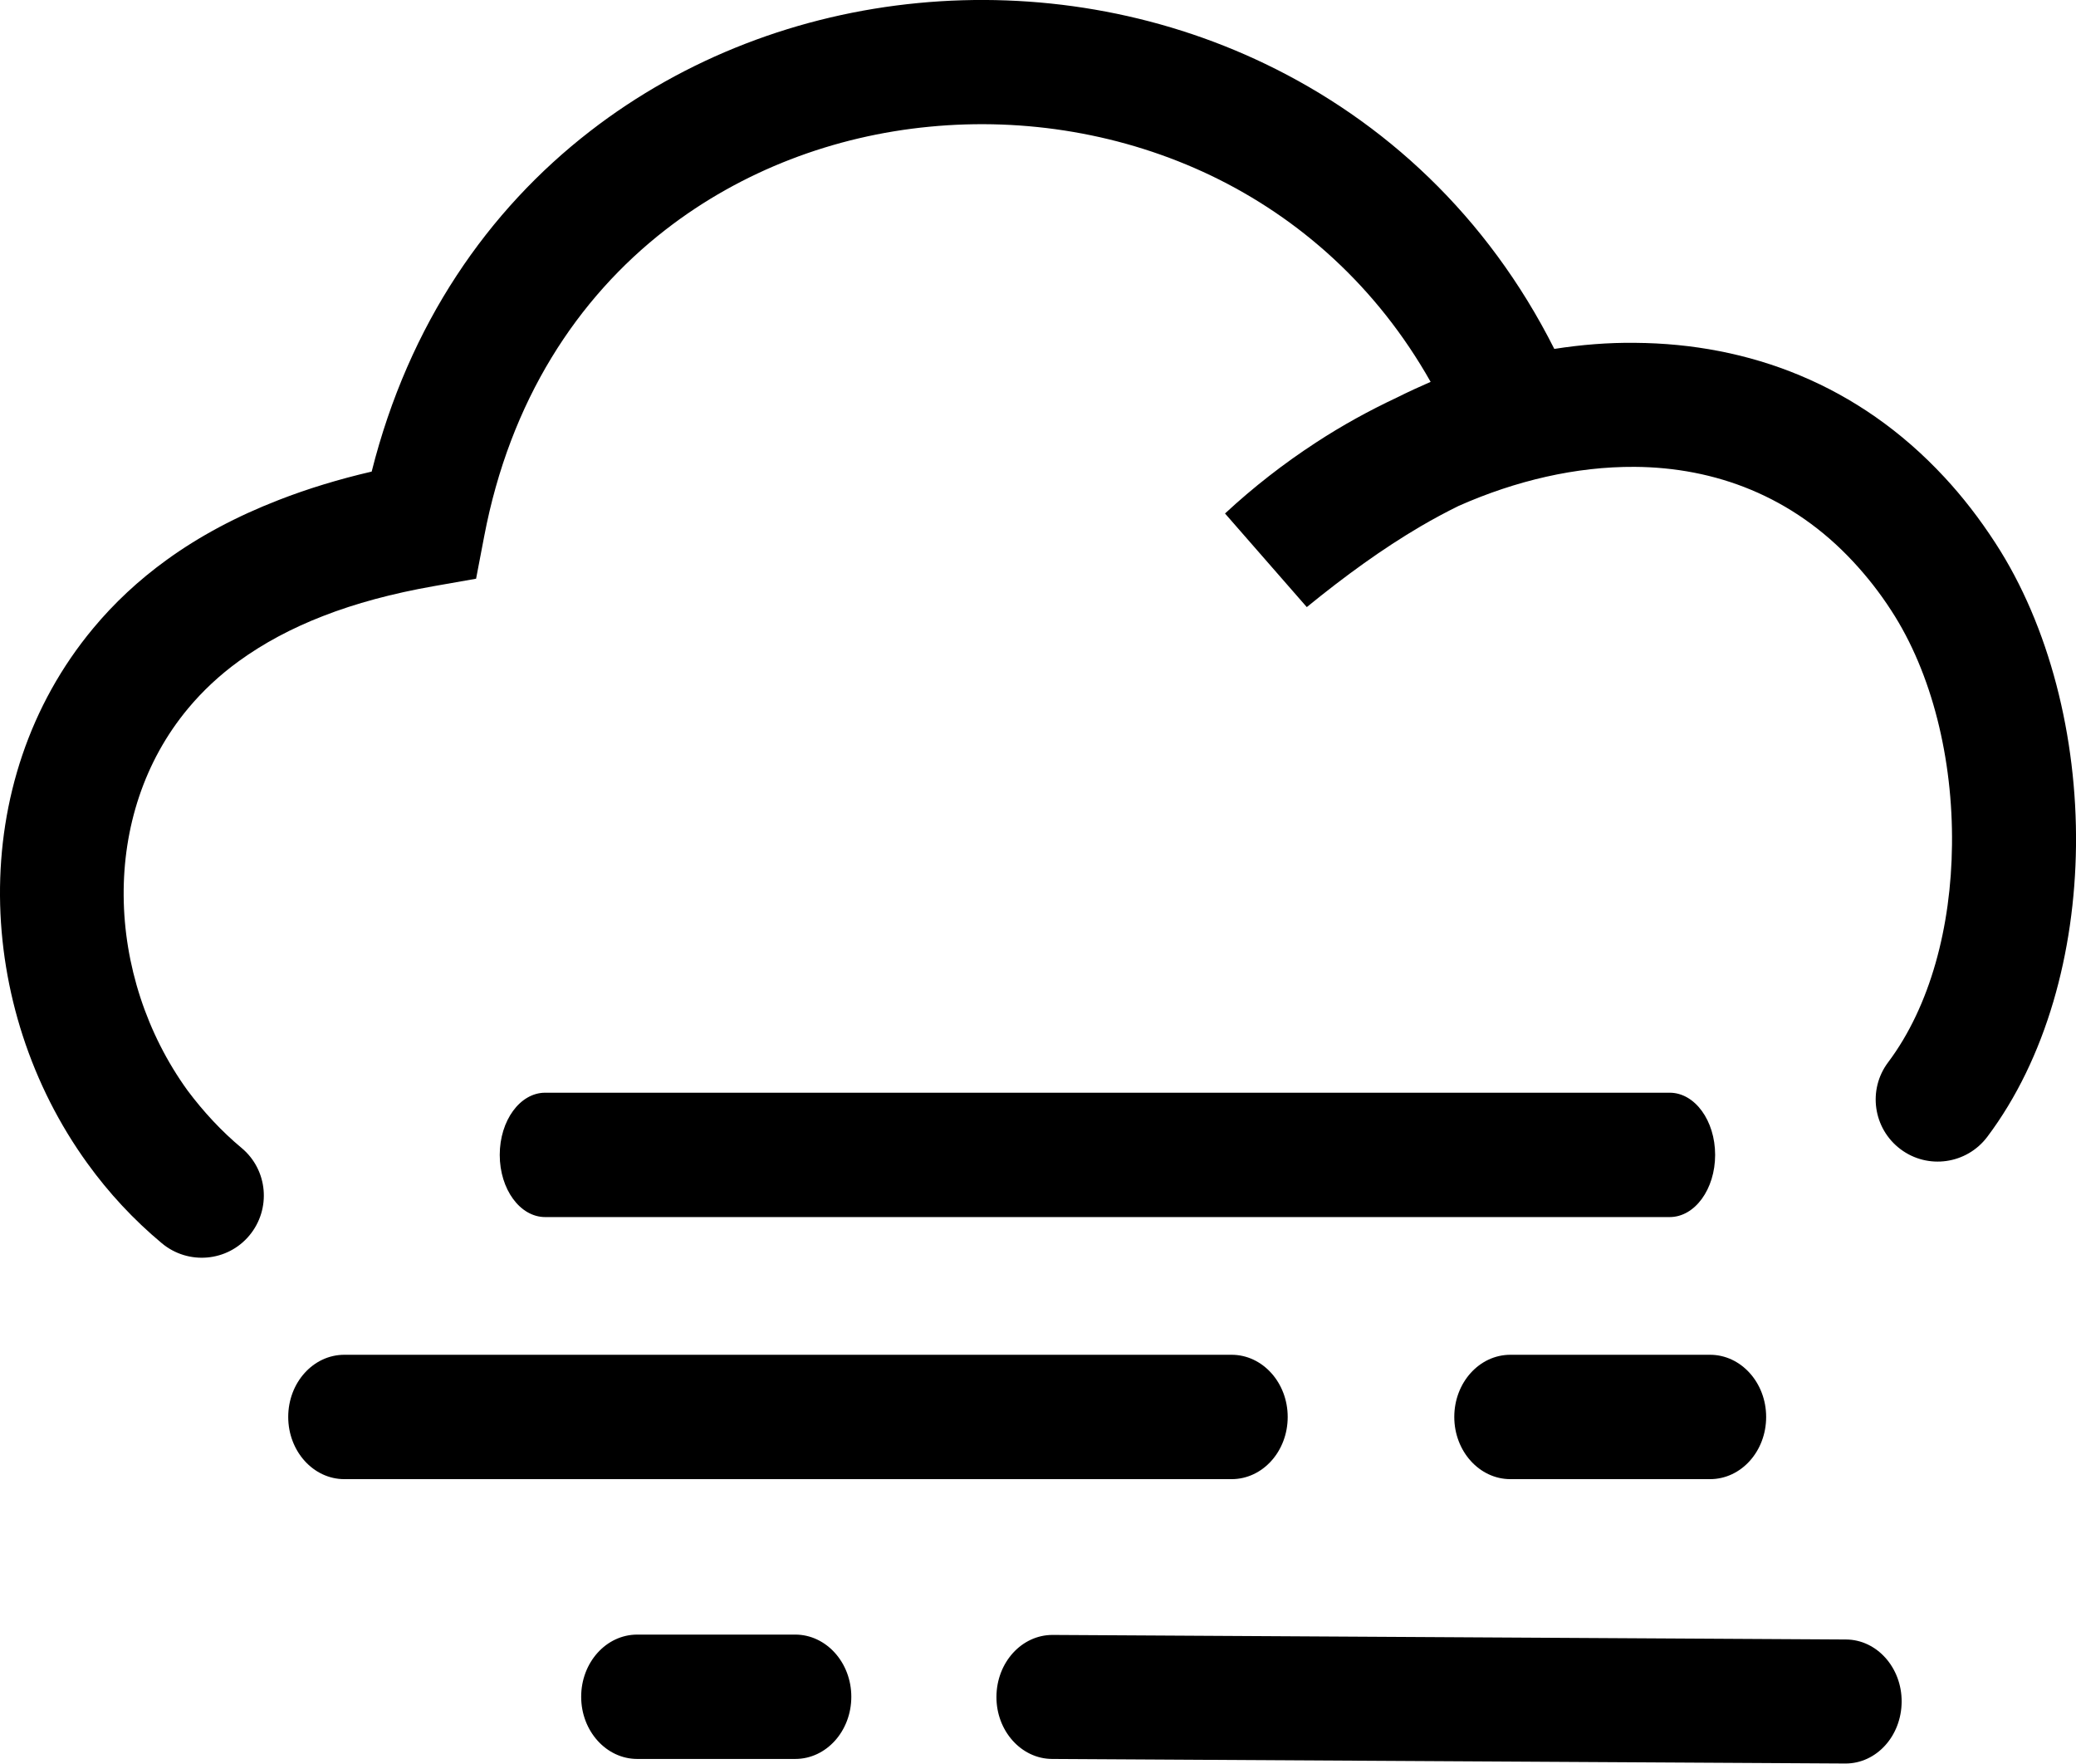
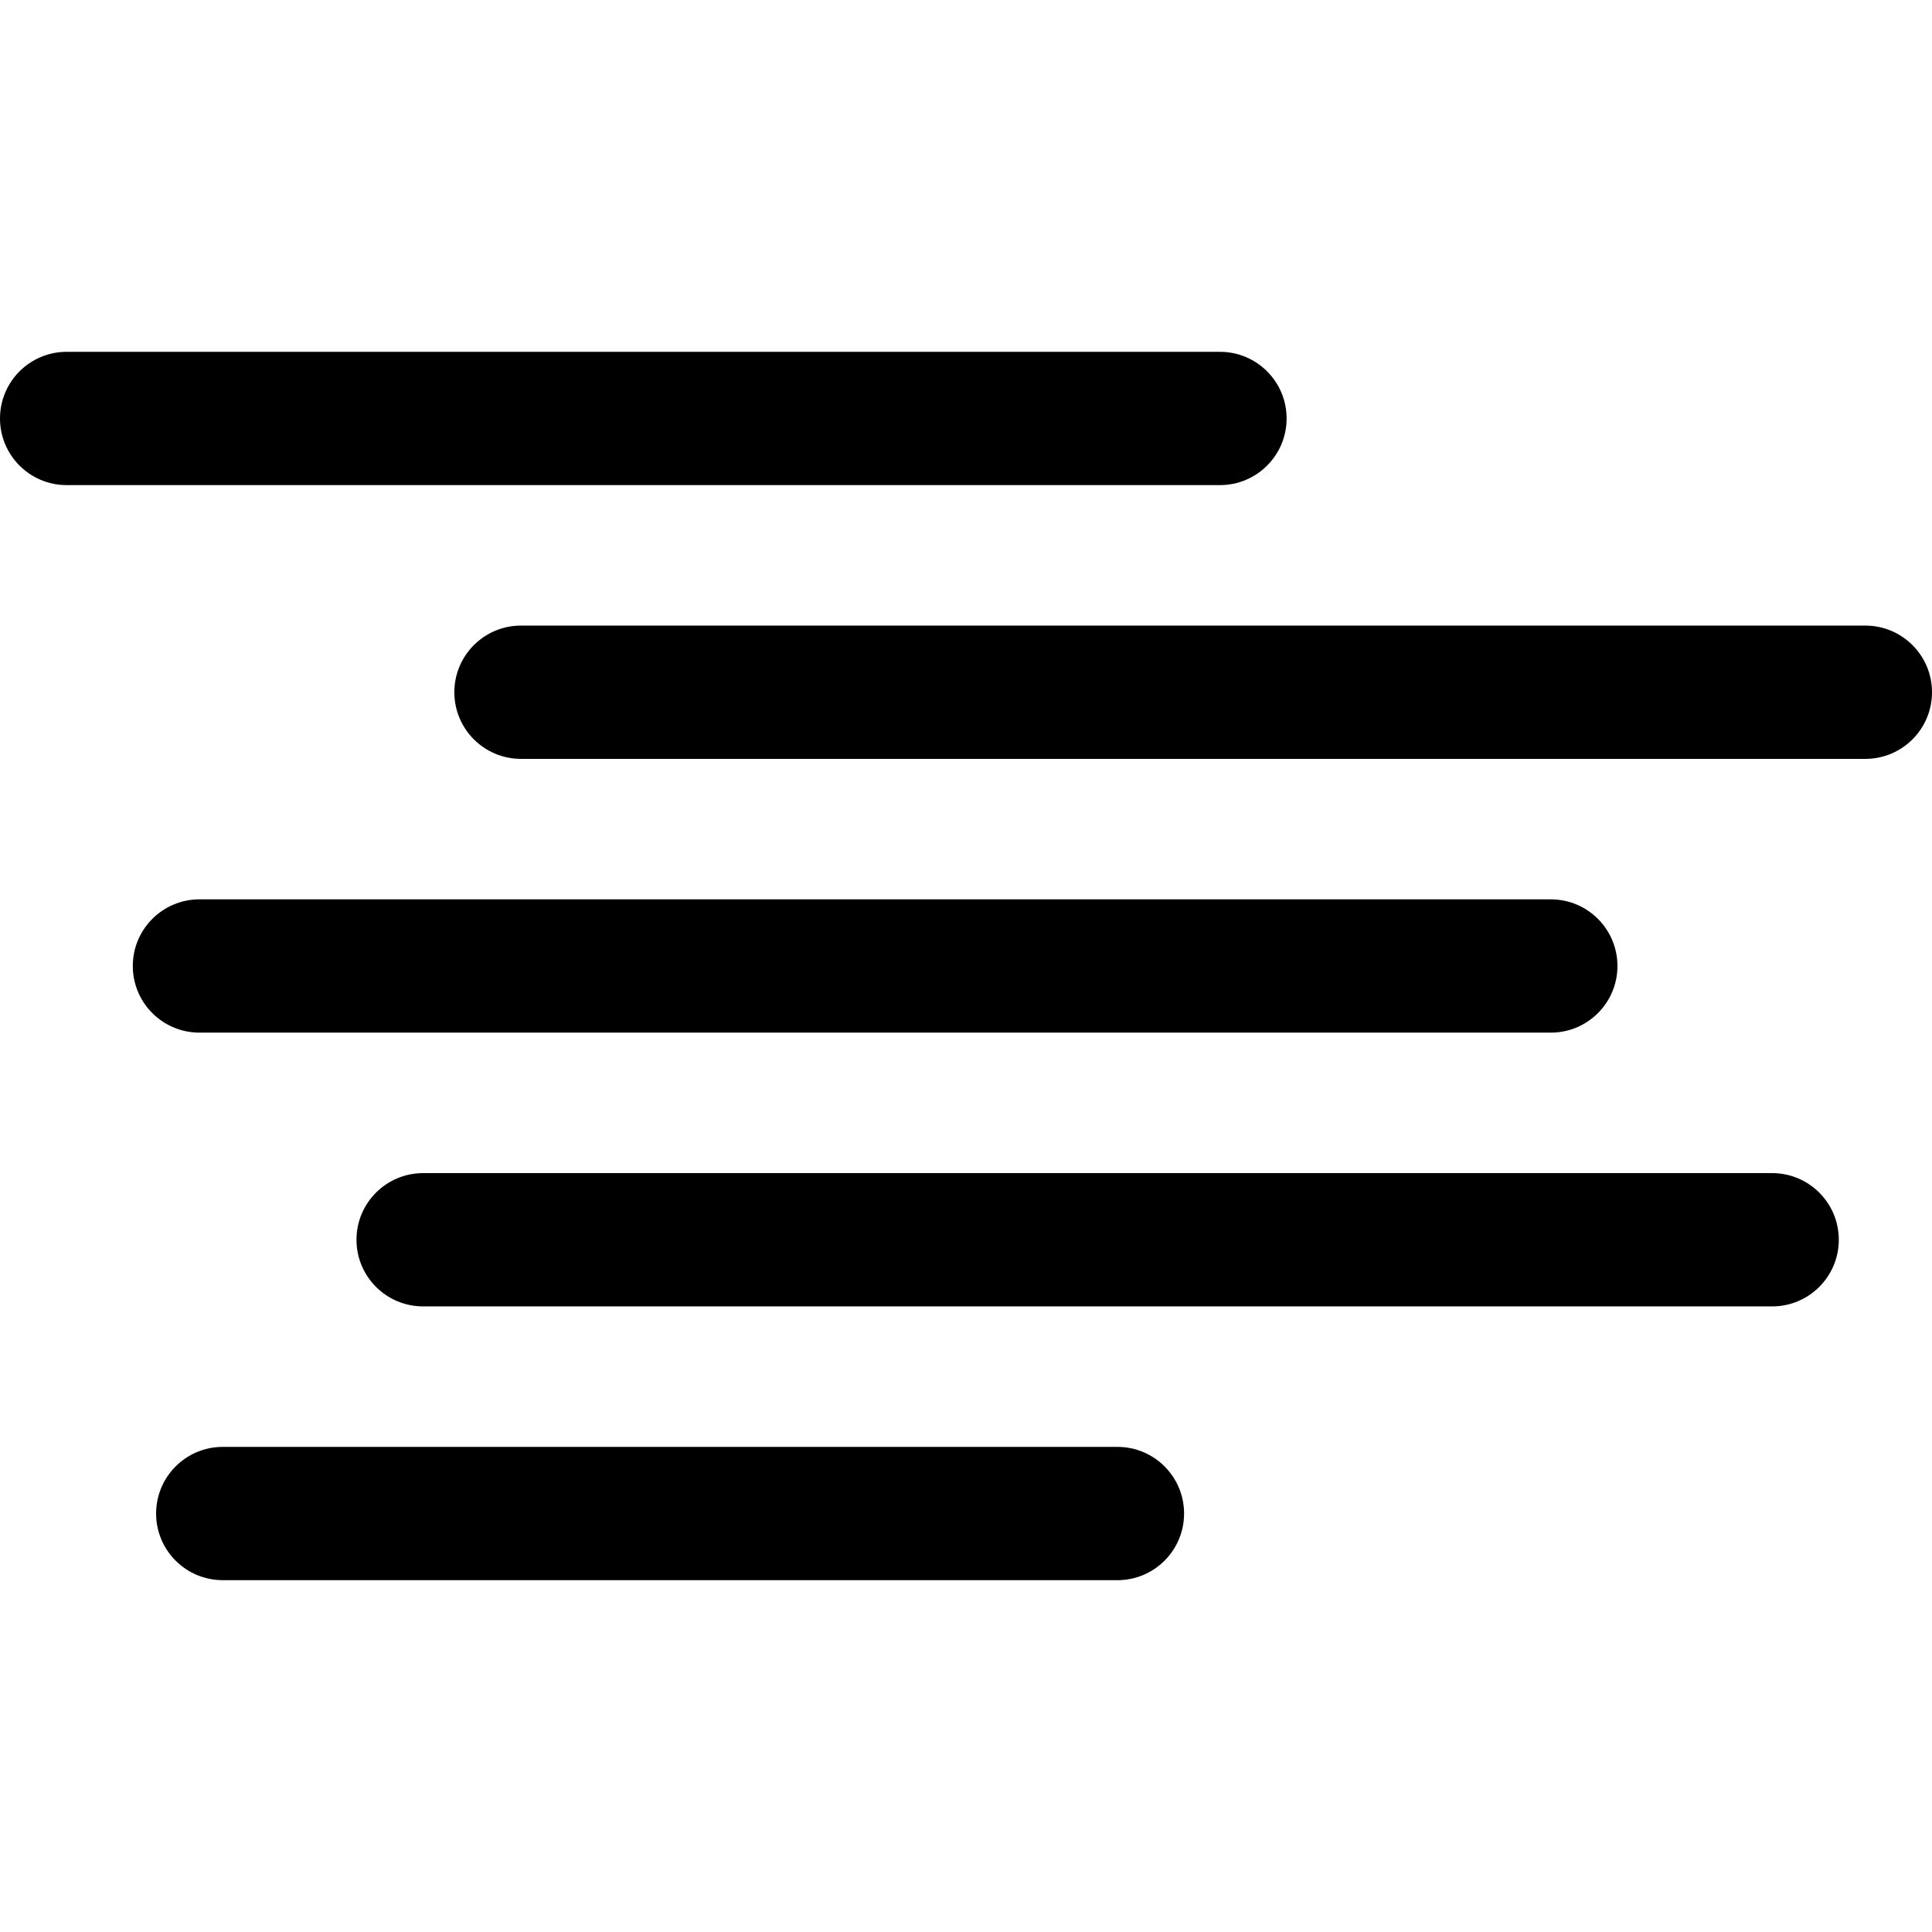
- <svg xmlns="http://www.w3.org/2000/svg" version="1.1" id="Layer_1" x="0px" y="0px" viewBox="0 0 122.88 104.36" style="enable-background:new 0 0 122.88 104.36" xml:space="preserve">
+ <svg xmlns="http://www.w3.org/2000/svg" version="1.1" id="Capa_1" x="0px" y="0px" viewBox="0 0 217.43 217.43" style="enable-background:new 0 0 217.43 217.43;" xml:space="preserve">
  <g>
-     <path d="M47.07,96.74c1.83,0,3.32,1.65,3.32,3.68c0,2.03-1.48,3.68-3.32,3.68h-9.35c-1.83,0-3.32-1.65-3.32-3.68 c0-2.03,1.48-3.68,3.32-3.68H47.07L47.07,96.74z M14.3,67.94c1.56,1.3,1.76,3.62,0.46,5.18c-1.3,1.56-3.62,1.76-5.18,0.46 c-1.68-1.4-3.15-2.99-4.4-4.72C1.84,64.25,0.04,58.63,0,53.03c-0.04-5.66,1.72-11.29,5.52-15.85c1.23-1.48,2.68-2.84,4.34-4.04 c1.93-1.4,4.14-2.58,6.64-3.55c1.72-0.67,3.56-1.23,5.5-1.68c2.2-8.74,6.89-15.47,12.92-20.14c5.64-4.37,12.43-6.92,19.42-7.59 c6.96-0.67,14.12,0.51,20.55,3.6c7.02,3.37,13.14,8.98,17.11,16.87c1.6-0.25,3.2-0.38,4.79-0.36c6.72,0.05,13.2,2.45,18.3,7.95 c1.07,1.15,2.08,2.45,3.02,3.9c3.2,4.92,4.84,11.49,4.77,17.92c-0.07,6.31-1.77,12.59-5.25,17.22c-1.22,1.62-3.52,1.95-5.14,0.73 c-1.62-1.22-1.95-3.52-0.73-5.14c2.5-3.33,3.73-8.04,3.78-12.87c0.06-5.07-1.18-10.16-3.59-13.86c-0.69-1.07-1.45-2.03-2.25-2.89 c-3.61-3.89-8.19-5.59-12.95-5.62c-3.46-0.02-7.02,0.81-10.41,2.31c-0.75,0.37-1.5,0.77-2.25,1.21c-2.25,1.32-4.47,2.93-6.74,4.78 l-4.84-5.54c1.67-1.55,3.48-2.96,5.4-4.21c1.53-1,3.13-1.88,4.77-2.65c0.66-0.33,1.33-0.64,2-0.93c-3.19-5.65-7.78-9.7-12.98-12.2 c-5.2-2.49-11.02-3.45-16.69-2.9c-5.63,0.54-11.1,2.59-15.62,6.1c-5.23,4.06-9.2,10.11-10.73,18.14l-0.48,2.51l-2.5,0.44 c-2.45,0.43-4.64,1.02-6.56,1.77c-1.86,0.72-3.52,1.61-4.97,2.66c-1.16,0.84-2.16,1.78-3.01,2.8c-2.63,3.15-3.85,7.1-3.82,11.1 c0.03,4.06,1.35,8.16,3.79,11.53C12.04,65.79,13.1,66.94,14.3,67.94L14.3,67.94z M32.27,72.03c-1.49,0-2.69-1.65-2.69-3.68 c0-2.03,1.2-3.68,2.69-3.68h66.56c1.49,0,2.69,1.65,2.69,3.68c0,2.03-1.2,3.68-2.69,3.68H32.27L32.27,72.03z M20.38,87.54 c-1.83,0-3.32-1.65-3.32-3.68s1.48-3.68,3.32-3.68H72.9c1.83,0,3.32,1.65,3.32,3.68s-1.48,3.68-3.32,3.68H20.38L20.38,87.54z M89.4,87.54c-1.83,0-3.32-1.65-3.32-3.68s1.48-3.68,3.32-3.68h11.82c1.83,0,3.32,1.65,3.32,3.68s-1.48,3.68-3.32,3.68H89.4 L89.4,87.54z M109.27,97.03c1.82,0.01,3.3,1.66,3.29,3.68c-0.01,2.03-1.49,3.66-3.32,3.66l-46.97-0.27 c-1.82-0.01-3.3-1.66-3.29-3.68c0.01-2.03,1.49-3.66,3.32-3.66L109.27,97.03L109.27,97.03z" />
+     <path d="M144.797,47.095c0-4.142-3.358-7.5-7.5-7.5H7.5c-4.142,0-7.5,3.358-7.5,7.5c0,4.142,3.358,7.5,7.5,7.5h129.797   C141.439,54.595,144.797,51.237,144.797,47.095z" />
+     <path d="M209.93,70.405H58.632c-4.142,0-7.5,3.358-7.5,7.5s3.358,7.5,7.5,7.5H209.93c4.142,0,7.5-3.358,7.5-7.5   S214.072,70.405,209.93,70.405z" />
+     <path d="M174.53,116.214c4.142,0,7.5-3.358,7.5-7.5c0-4.142-3.358-7.5-7.5-7.5H22.446c-4.142,0-7.5,3.358-7.5,7.5   c0,4.142,3.358,7.5,7.5,7.5H174.53z" />
+     <path d="M199.441,132.024H47.619c-4.142,0-7.5,3.358-7.5,7.5s3.358,7.5,7.5,7.5h151.822c4.142,0,7.5-3.358,7.5-7.5   S203.583,132.024,199.441,132.024z" />
+     <path d="M125.759,162.835H25.068c-4.142,0-7.5,3.358-7.5,7.5c0,4.142,3.358,7.5,7.5,7.5h100.69c4.142,0,7.5-3.358,7.5-7.5   C133.259,166.193,129.901,162.835,125.759,162.835z" />
  </g>
+   <g>
+ </g>
+   <g>
+ </g>
+   <g>
+ </g>
+   <g>
+ </g>
+   <g>
+ </g>
+   <g>
+ </g>
+   <g>
+ </g>
+   <g>
+ </g>
+   <g>
+ </g>
+   <g>
+ </g>
+   <g>
+ </g>
+   <g>
+ </g>
+   <g>
+ </g>
+   <g>
+ </g>
+   <g>
+ </g>
</svg>
